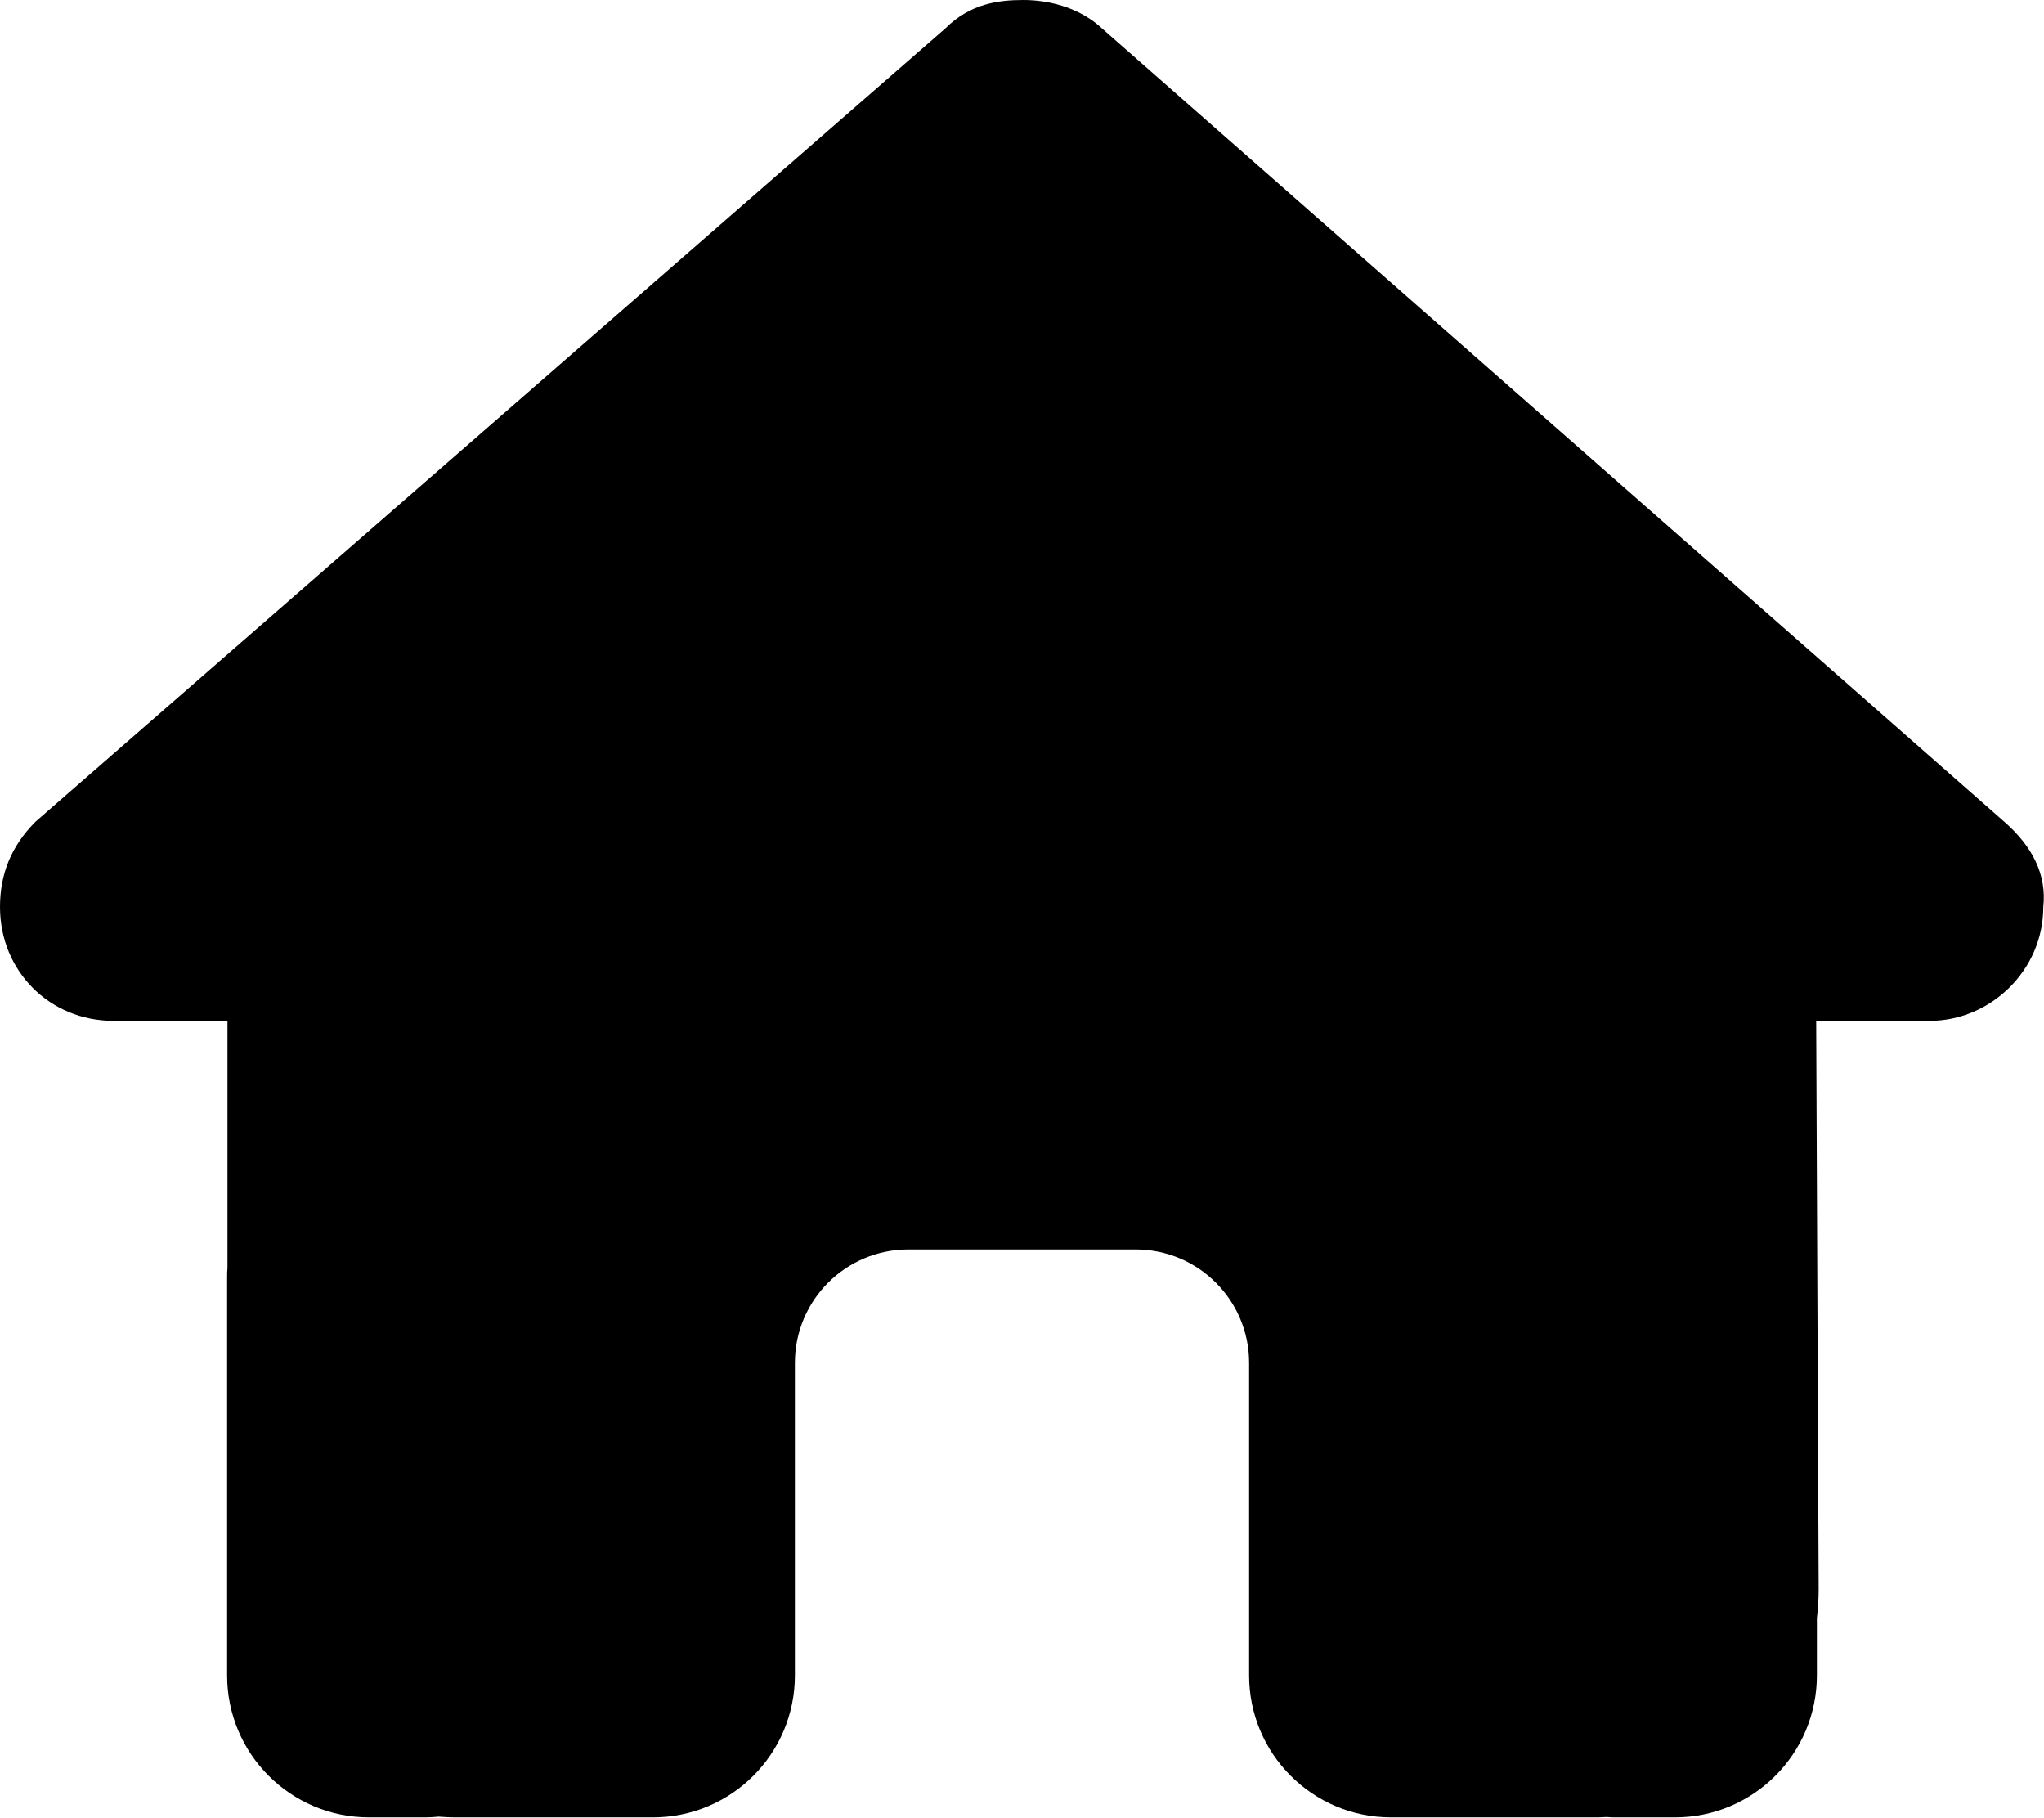
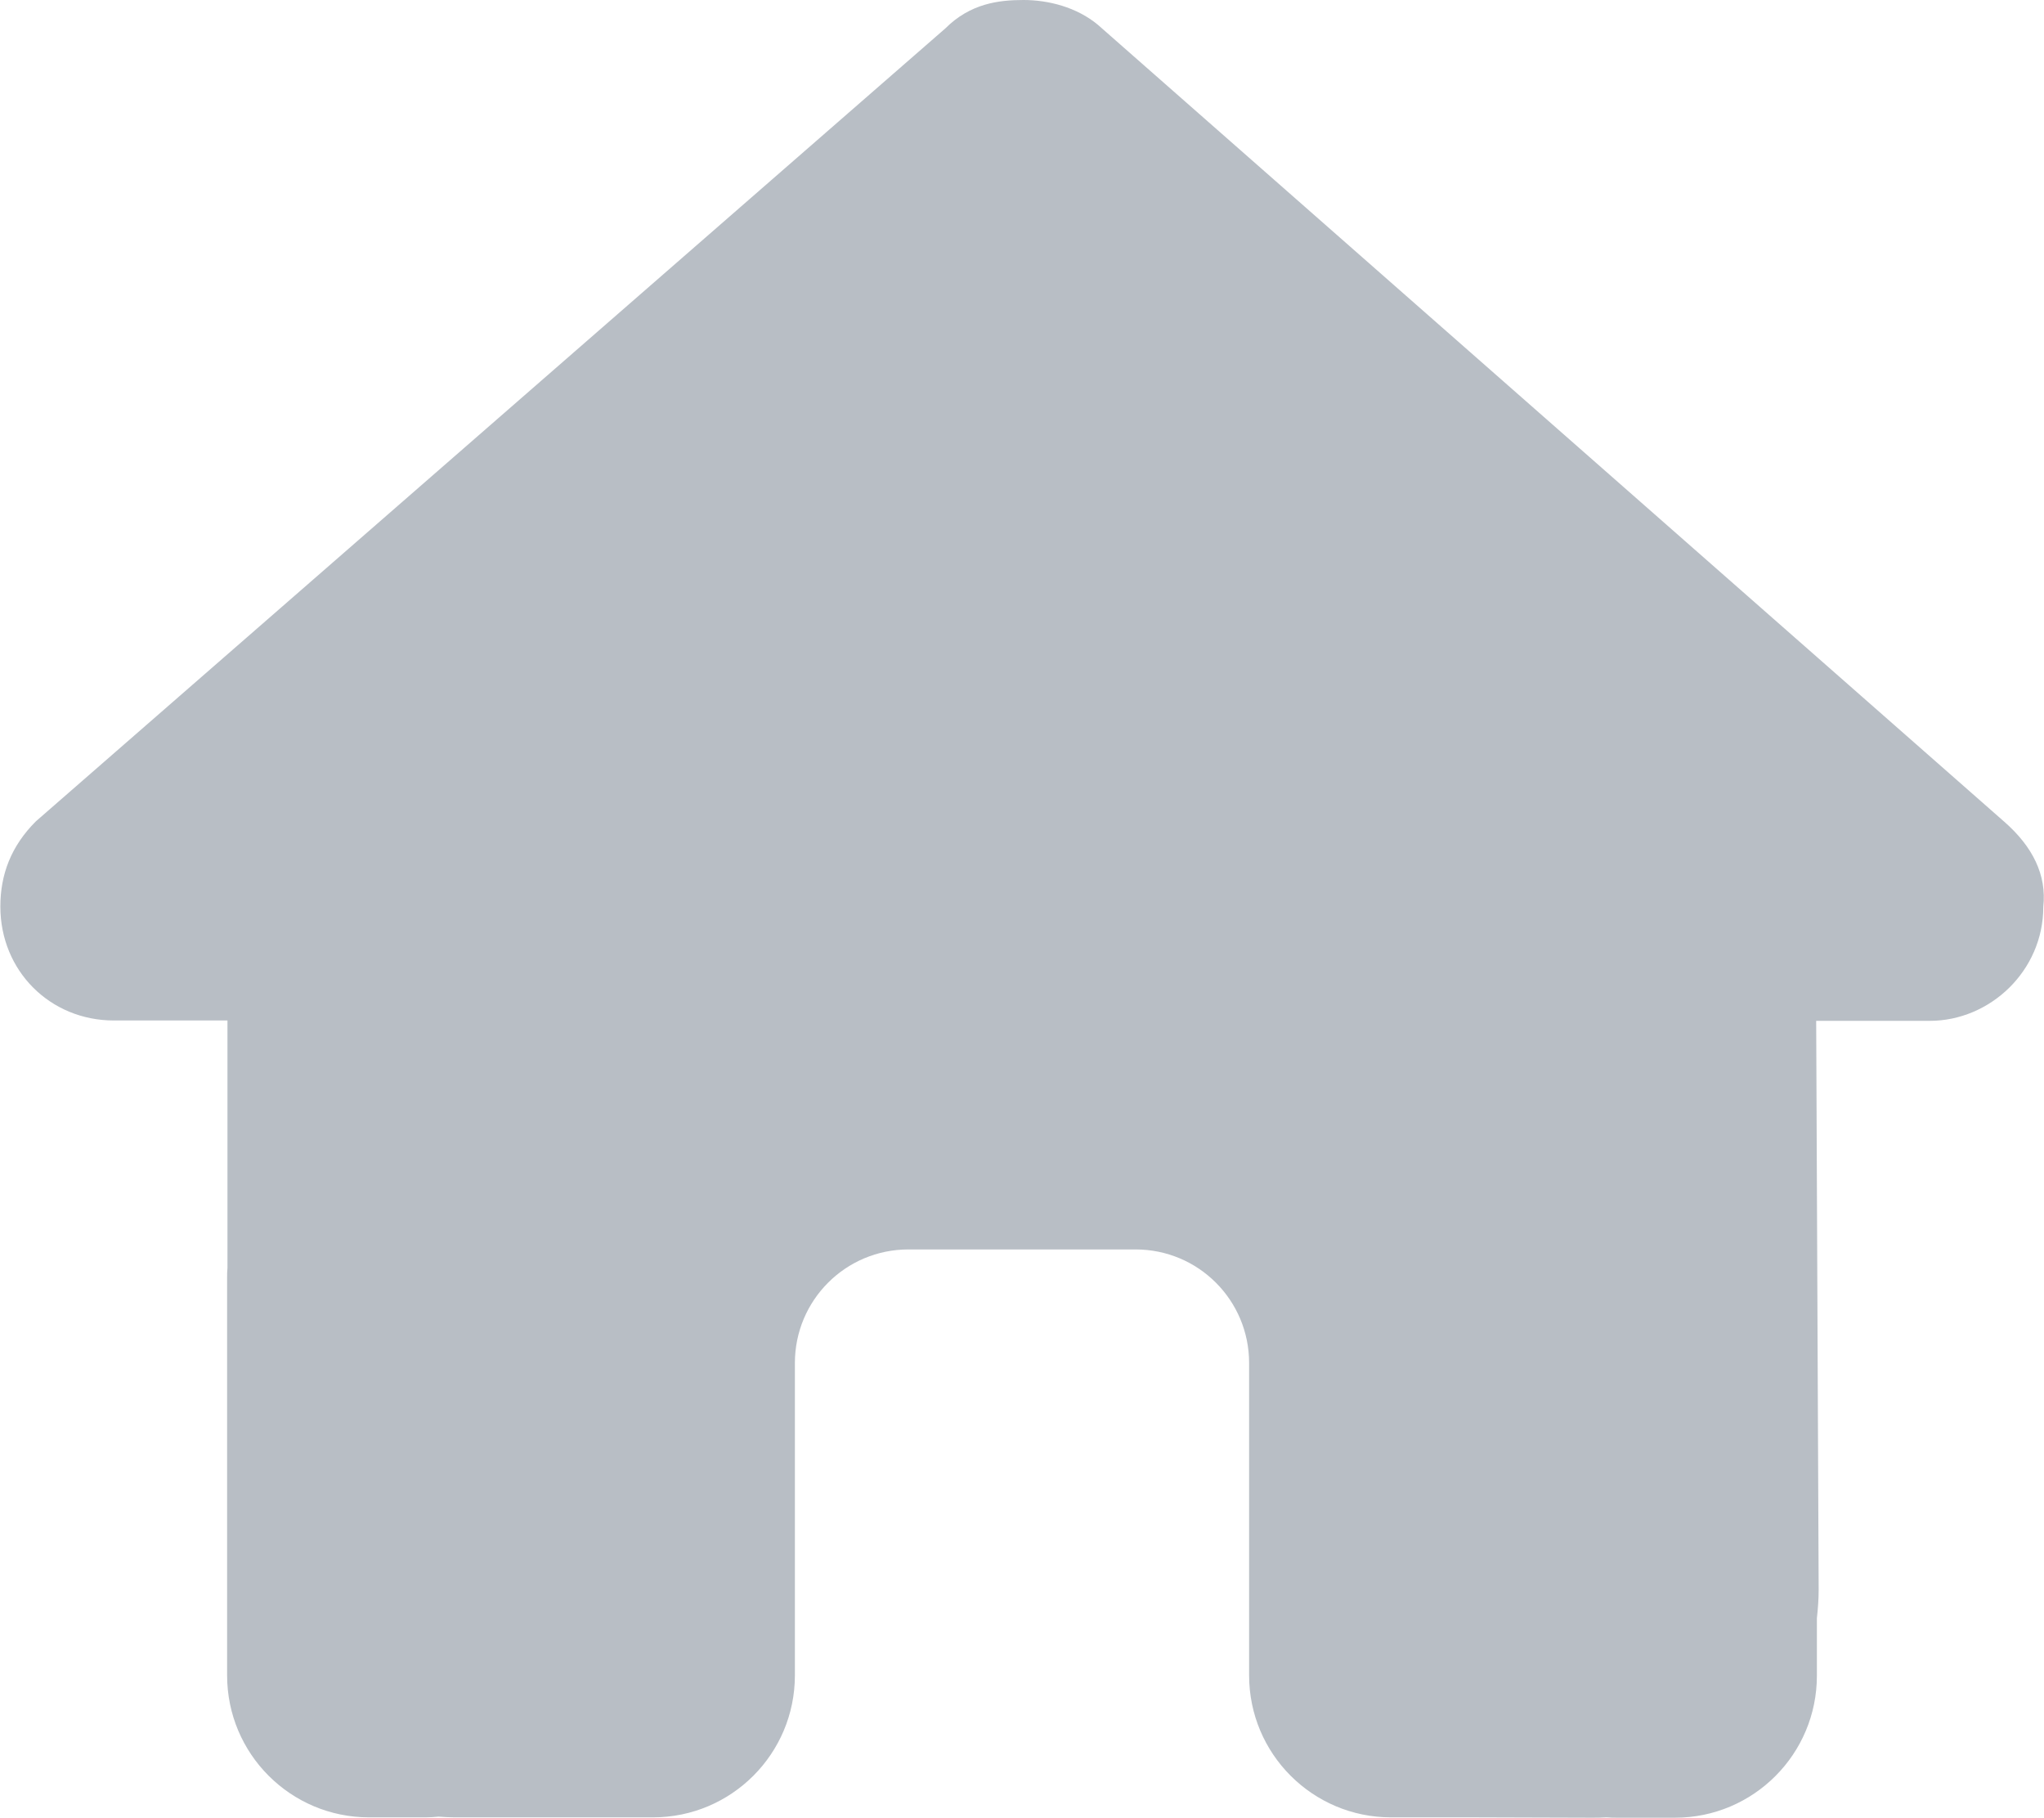
<svg xmlns="http://www.w3.org/2000/svg" viewBox="0 0 576 512">
-   <path d="M575.8 255.5c0 18-15 32.1-32 32.1h-32l.7 160.2c0 2.7-.2 5.4-.5 8.1V472c0 22.1-17.9 40-40 40H456c-1.1 0-2.2 0-3.3-.1c-1.4 .1-2.8 .1-4.2 .1H416 392c-22.1 0-40-17.9-40-40V448 384c0-17.7-14.3-32-32-32H256c-17.7 0-32 14.3-32 32v64 24c0 22.1-17.9 40-40 40H160 128.1c-1.5 0-3-.1-4.5-.2c-1.2 .1-2.4 .2-3.6 .2H104c-22.1 0-40-17.9-40-40V360c0-.9 0-1.9 .1-2.8V287.6H32c-18 0-32-14-32-32.1c0-9 3-17 10-24L266.4 8c7-7 15-8 22-8s15 2 21 7L564.8 231.5c8 7 12 15 11 24z" />
+   <path fill="#b8bec5" d="M575.8 255.5c0 18-15 32.1-32 32.1l-32 0 .7 160.2c0 2.7-.2 5.4-.5 8.1l0 16.2c0 22.1-17.9 40-40 40l-16 0c-1.1 0-2.2 0-3.3-.1c-1.4 .1-2.8 .1-4.2 .1L416 512l-24 0c-22.1 0-40-17.9-40-40l0-24 0-64c0-17.7-14.3-32-32-32l-64 0c-17.7 0-32 14.3-32 32l0 64 0 24c0 22.1-17.9 40-40 40l-24 0-31.9 0c-1.5 0-3-.1-4.5-.2c-1.2 .1-2.4 .2-3.6 .2l-16 0c-22.1 0-40-17.9-40-40l0-112c0-.9 0-1.9 .1-2.8l0-69.7-32 0c-18 0-32-14-32-32.1c0-9 3-17 10-24L266.4 8c7-7 15-8 22-8s15 2 21 7L564.8 231.5c8 7 12 15 11 24z" />
</svg>
